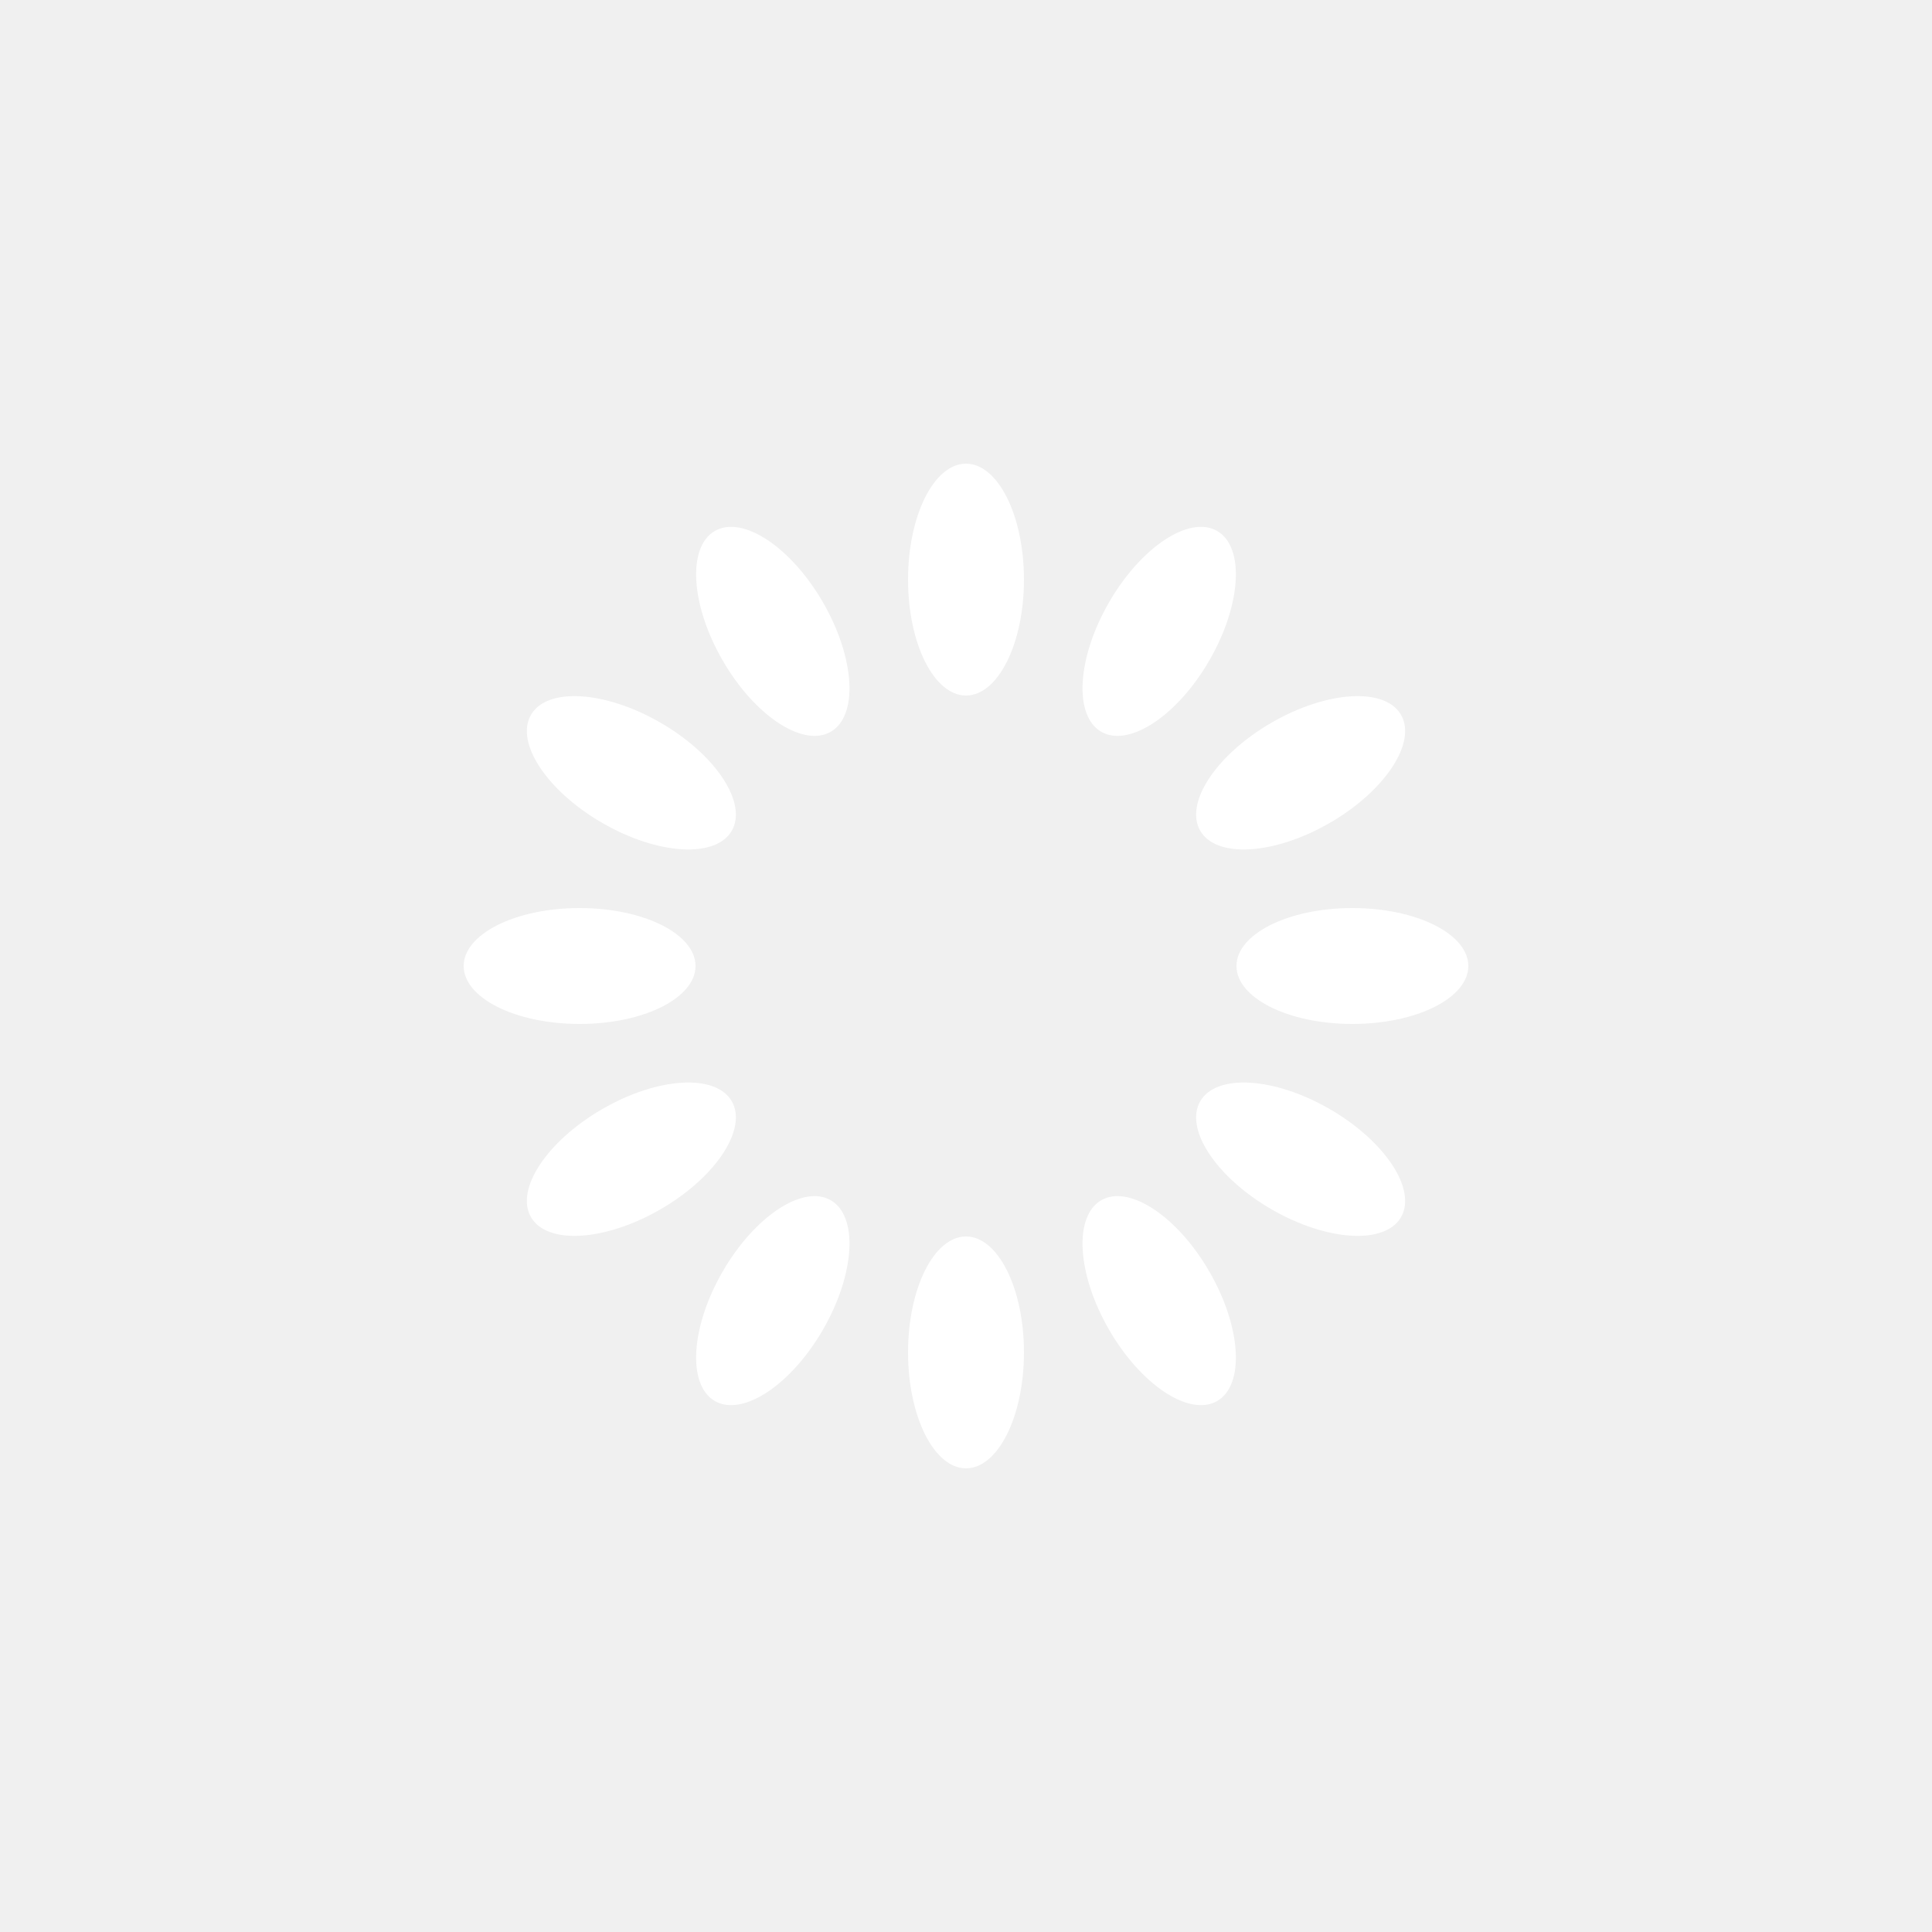
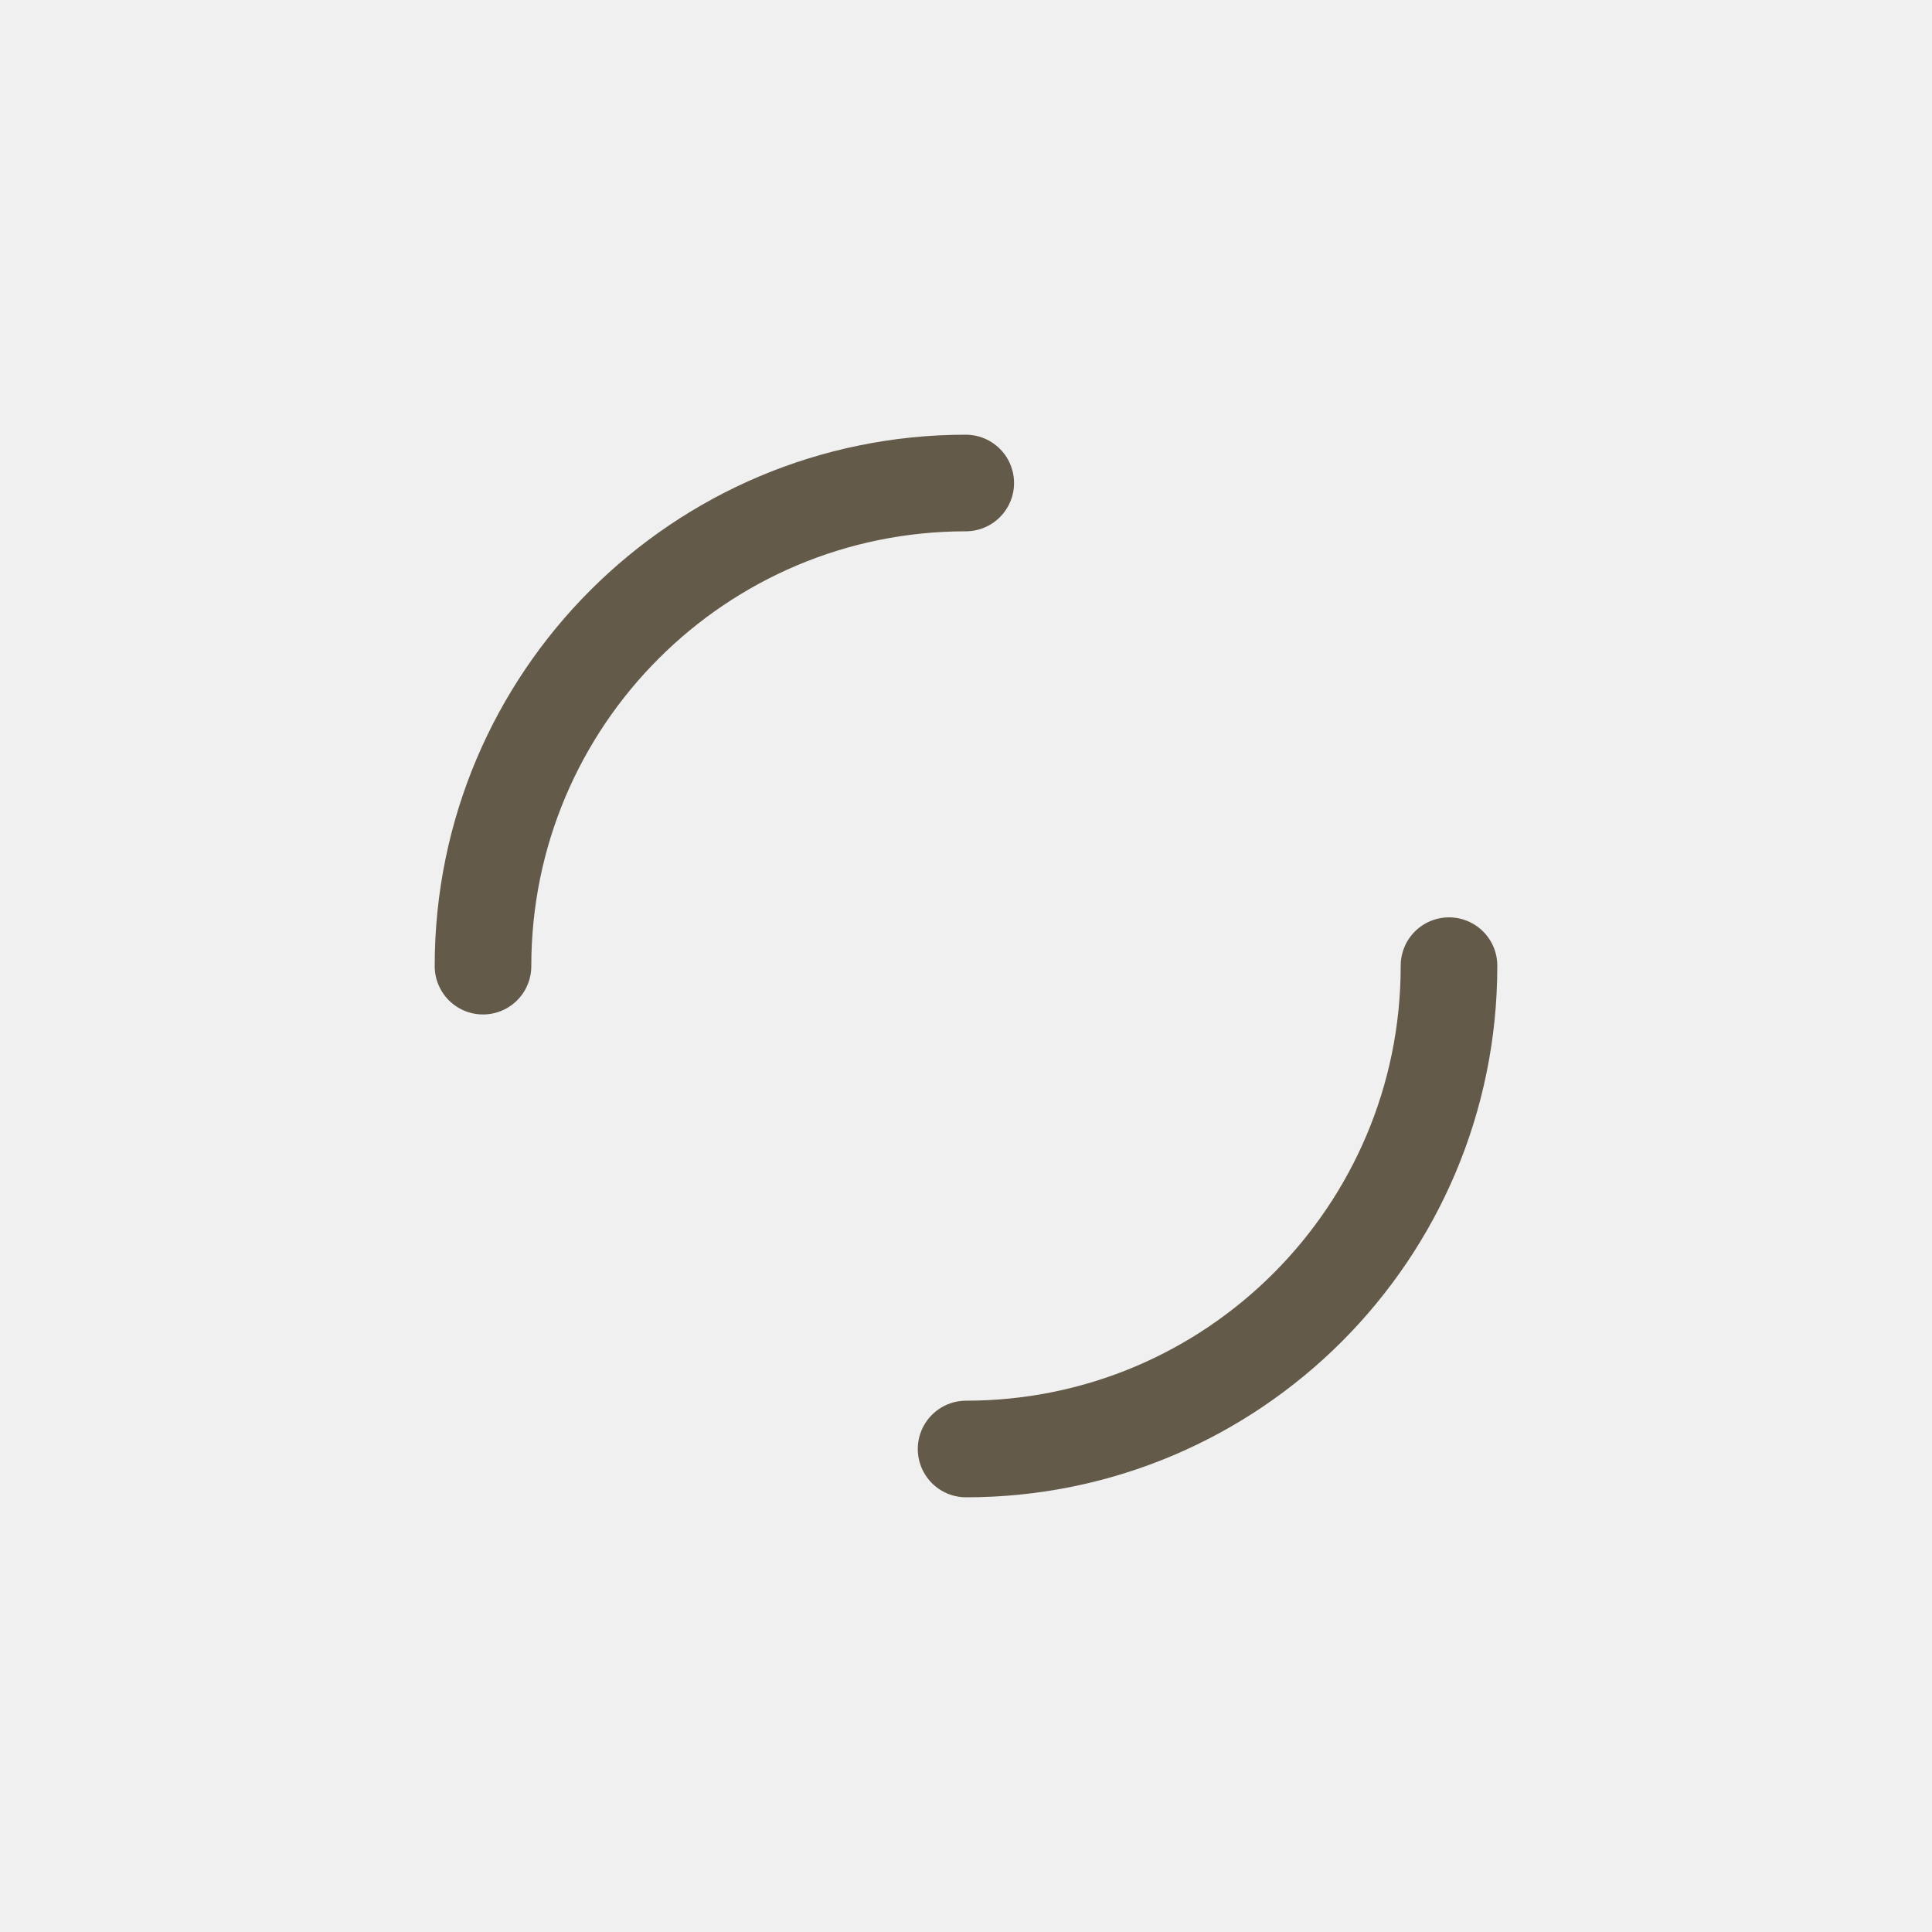
- <svg xmlns="http://www.w3.org/2000/svg" viewBox="0 0 100 100" preserveAspectRatio="xMidYMid" style="shape-rendering: auto; display: block; background: transparent;" width="200" height="200">
+ <svg xmlns="http://www.w3.org/2000/svg" viewBox="0 0 100 100" preserveAspectRatio="xMidYMid" style="shape-rendering: auto; display: block; background: transparent;" width="217" height="217">
  <g>
-     <g transform="rotate(0 50 50)">
-       <rect fill="#ffffff" height="12" width="6" ry="6" rx="3" y="24" x="47">
-         <animate repeatCount="indefinite" begin="-0.917s" dur="1s" keyTimes="0;1" values="1;0" attributeName="opacity" />
-       </rect>
-     </g>
-     <g transform="rotate(30 50 50)">
-       <rect fill="#ffffff" height="12" width="6" ry="6" rx="3" y="24" x="47">
-         <animate repeatCount="indefinite" begin="-0.833s" dur="1s" keyTimes="0;1" values="1;0" attributeName="opacity" />
-       </rect>
-     </g>
-     <g transform="rotate(60 50 50)">
-       <rect fill="#ffffff" height="12" width="6" ry="6" rx="3" y="24" x="47">
-         <animate repeatCount="indefinite" begin="-0.75s" dur="1s" keyTimes="0;1" values="1;0" attributeName="opacity" />
-       </rect>
-     </g>
-     <g transform="rotate(90 50 50)">
-       <rect fill="#ffffff" height="12" width="6" ry="6" rx="3" y="24" x="47">
-         <animate repeatCount="indefinite" begin="-0.667s" dur="1s" keyTimes="0;1" values="1;0" attributeName="opacity" />
-       </rect>
-     </g>
-     <g transform="rotate(120 50 50)">
-       <rect fill="#ffffff" height="12" width="6" ry="6" rx="3" y="24" x="47">
-         <animate repeatCount="indefinite" begin="-0.583s" dur="1s" keyTimes="0;1" values="1;0" attributeName="opacity" />
-       </rect>
-     </g>
-     <g transform="rotate(150 50 50)">
-       <rect fill="#ffffff" height="12" width="6" ry="6" rx="3" y="24" x="47">
-         <animate repeatCount="indefinite" begin="-0.5s" dur="1s" keyTimes="0;1" values="1;0" attributeName="opacity" />
-       </rect>
-     </g>
-     <g transform="rotate(180 50 50)">
-       <rect fill="#ffffff" height="12" width="6" ry="6" rx="3" y="24" x="47">
-         <animate repeatCount="indefinite" begin="-0.417s" dur="1s" keyTimes="0;1" values="1;0" attributeName="opacity" />
-       </rect>
-     </g>
-     <g transform="rotate(210 50 50)">
-       <rect fill="#ffffff" height="12" width="6" ry="6" rx="3" y="24" x="47">
-         <animate repeatCount="indefinite" begin="-0.333s" dur="1s" keyTimes="0;1" values="1;0" attributeName="opacity" />
-       </rect>
-     </g>
-     <g transform="rotate(240 50 50)">
-       <rect fill="#ffffff" height="12" width="6" ry="6" rx="3" y="24" x="47">
-         <animate repeatCount="indefinite" begin="-0.25s" dur="1s" keyTimes="0;1" values="1;0" attributeName="opacity" />
-       </rect>
-     </g>
-     <g transform="rotate(270 50 50)">
-       <rect fill="#ffffff" height="12" width="6" ry="6" rx="3" y="24" x="47">
-         <animate repeatCount="indefinite" begin="-0.167s" dur="1s" keyTimes="0;1" values="1;0" attributeName="opacity" />
-       </rect>
-     </g>
-     <g transform="rotate(300 50 50)">
-       <rect fill="#ffffff" height="12" width="6" ry="6" rx="3" y="24" x="47">
-         <animate repeatCount="indefinite" begin="-0.083s" dur="1s" keyTimes="0;1" values="1;0" attributeName="opacity" />
-       </rect>
-     </g>
-     <g transform="rotate(330 50 50)">
-       <rect fill="#ffffff" height="12" width="6" ry="6" rx="3" y="24" x="47">
-         <animate repeatCount="indefinite" begin="0s" dur="1s" keyTimes="0;1" values="1;0" attributeName="opacity" />
-       </rect>
-     </g>
+     <circle stroke-linecap="round" fill="none" stroke-dasharray="39.27 39.27" stroke="#645a49" stroke-width="5" r="25" cy="50" cx="50">
+       <animateTransform values="0 50 50;360 50 50" keyTimes="0;1" dur="1.064s" repeatCount="indefinite" type="rotate" attributeName="transform" />
+     </circle>
    <g />
  </g>
</svg>
